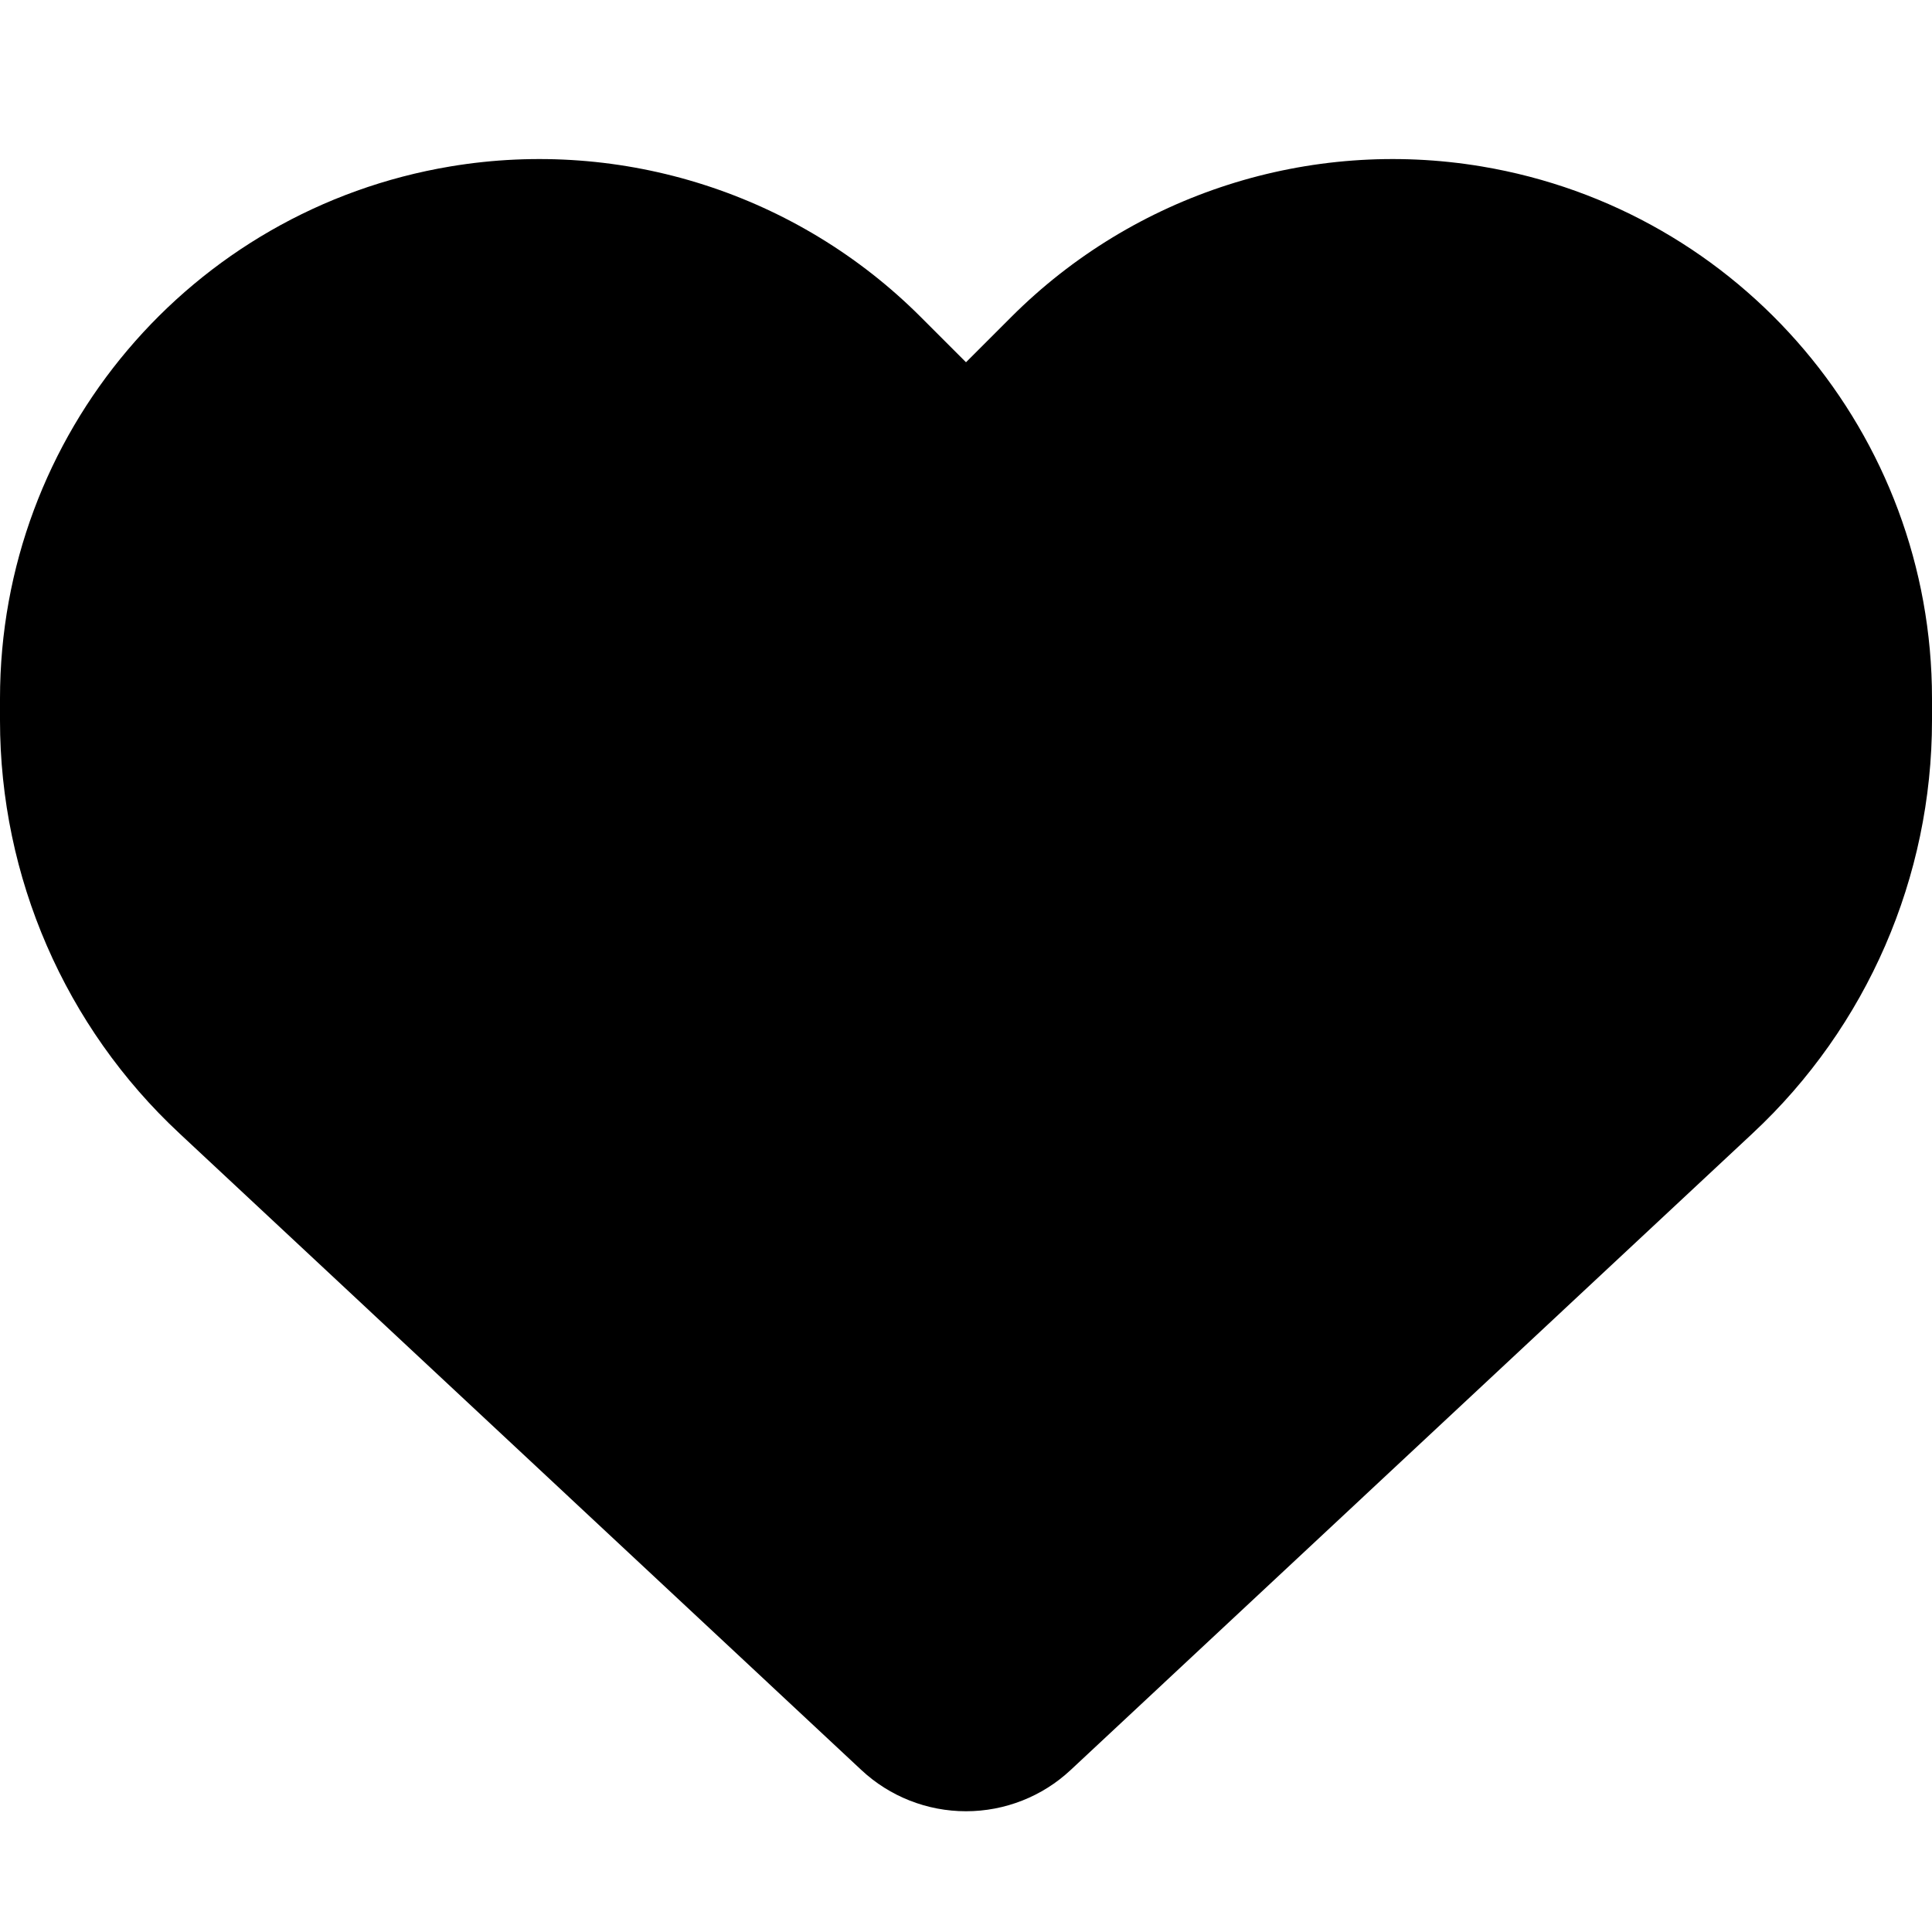
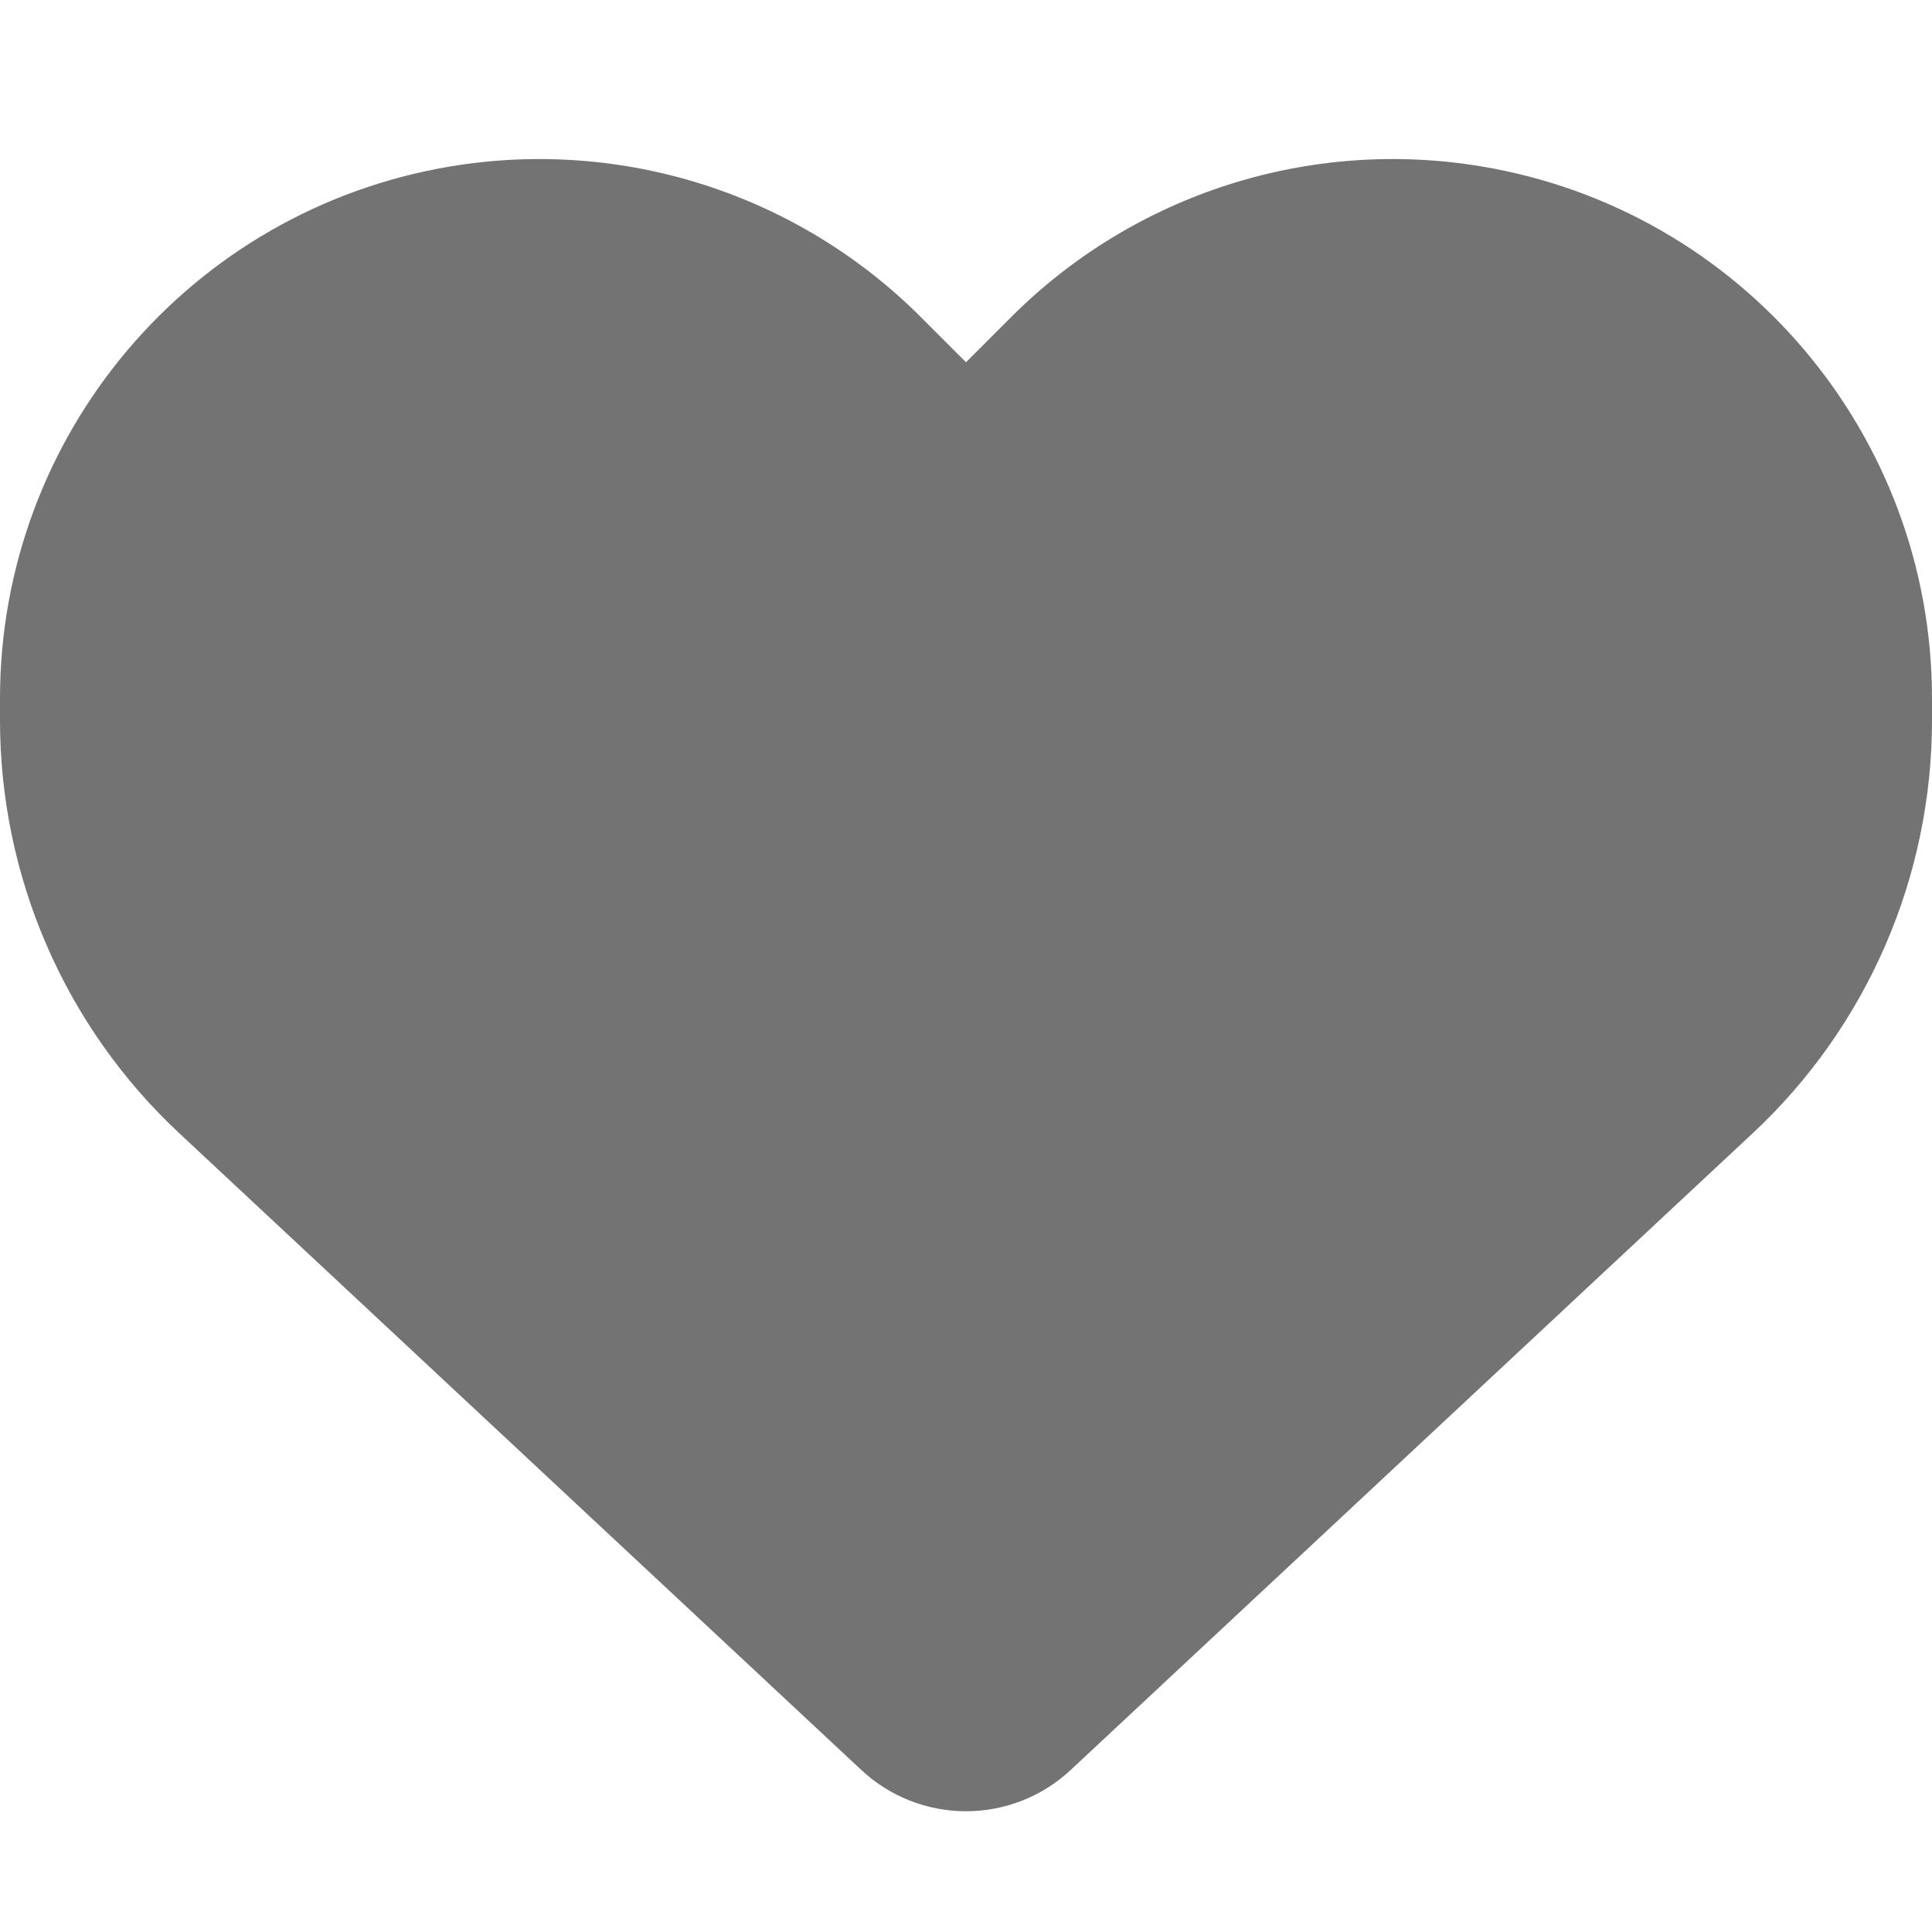
<svg xmlns="http://www.w3.org/2000/svg" viewBox="0 0 512 512">
-   <path d="M47.6 300.4L228.3 469.1c7.5 7 17.4 10.9 27.7 10.9s20.2-3.9 27.7-10.9L464.4 300.4c30.4-28.3 47.6-68 47.6-109.5v-5.8c0-69.9-50.5-129.5-119.4-141C347 36.5 300.6 51.4 268 84L256 96 244 84c-32.6-32.6-79-47.5-124.6-39.9C50.5 55.6 0 115.2 0 185.1v5.8c0 41.5 17.2 81.2 47.6 109.5z" />
+   <path fill="rgb(115,115,115)" d="M47.6 300.4L228.3 469.1c7.5 7 17.4 10.9 27.7 10.9s20.2-3.9 27.7-10.9L464.4 300.4c30.4-28.3 47.6-68 47.6-109.5v-5.8c0-69.9-50.5-129.5-119.4-141C347 36.5 300.6 51.4 268 84L256 96 244 84c-32.6-32.6-79-47.5-124.6-39.9C50.5 55.6 0 115.2 0 185.1v5.8c0 41.5 17.2 81.2 47.6 109.5z" />
</svg>
